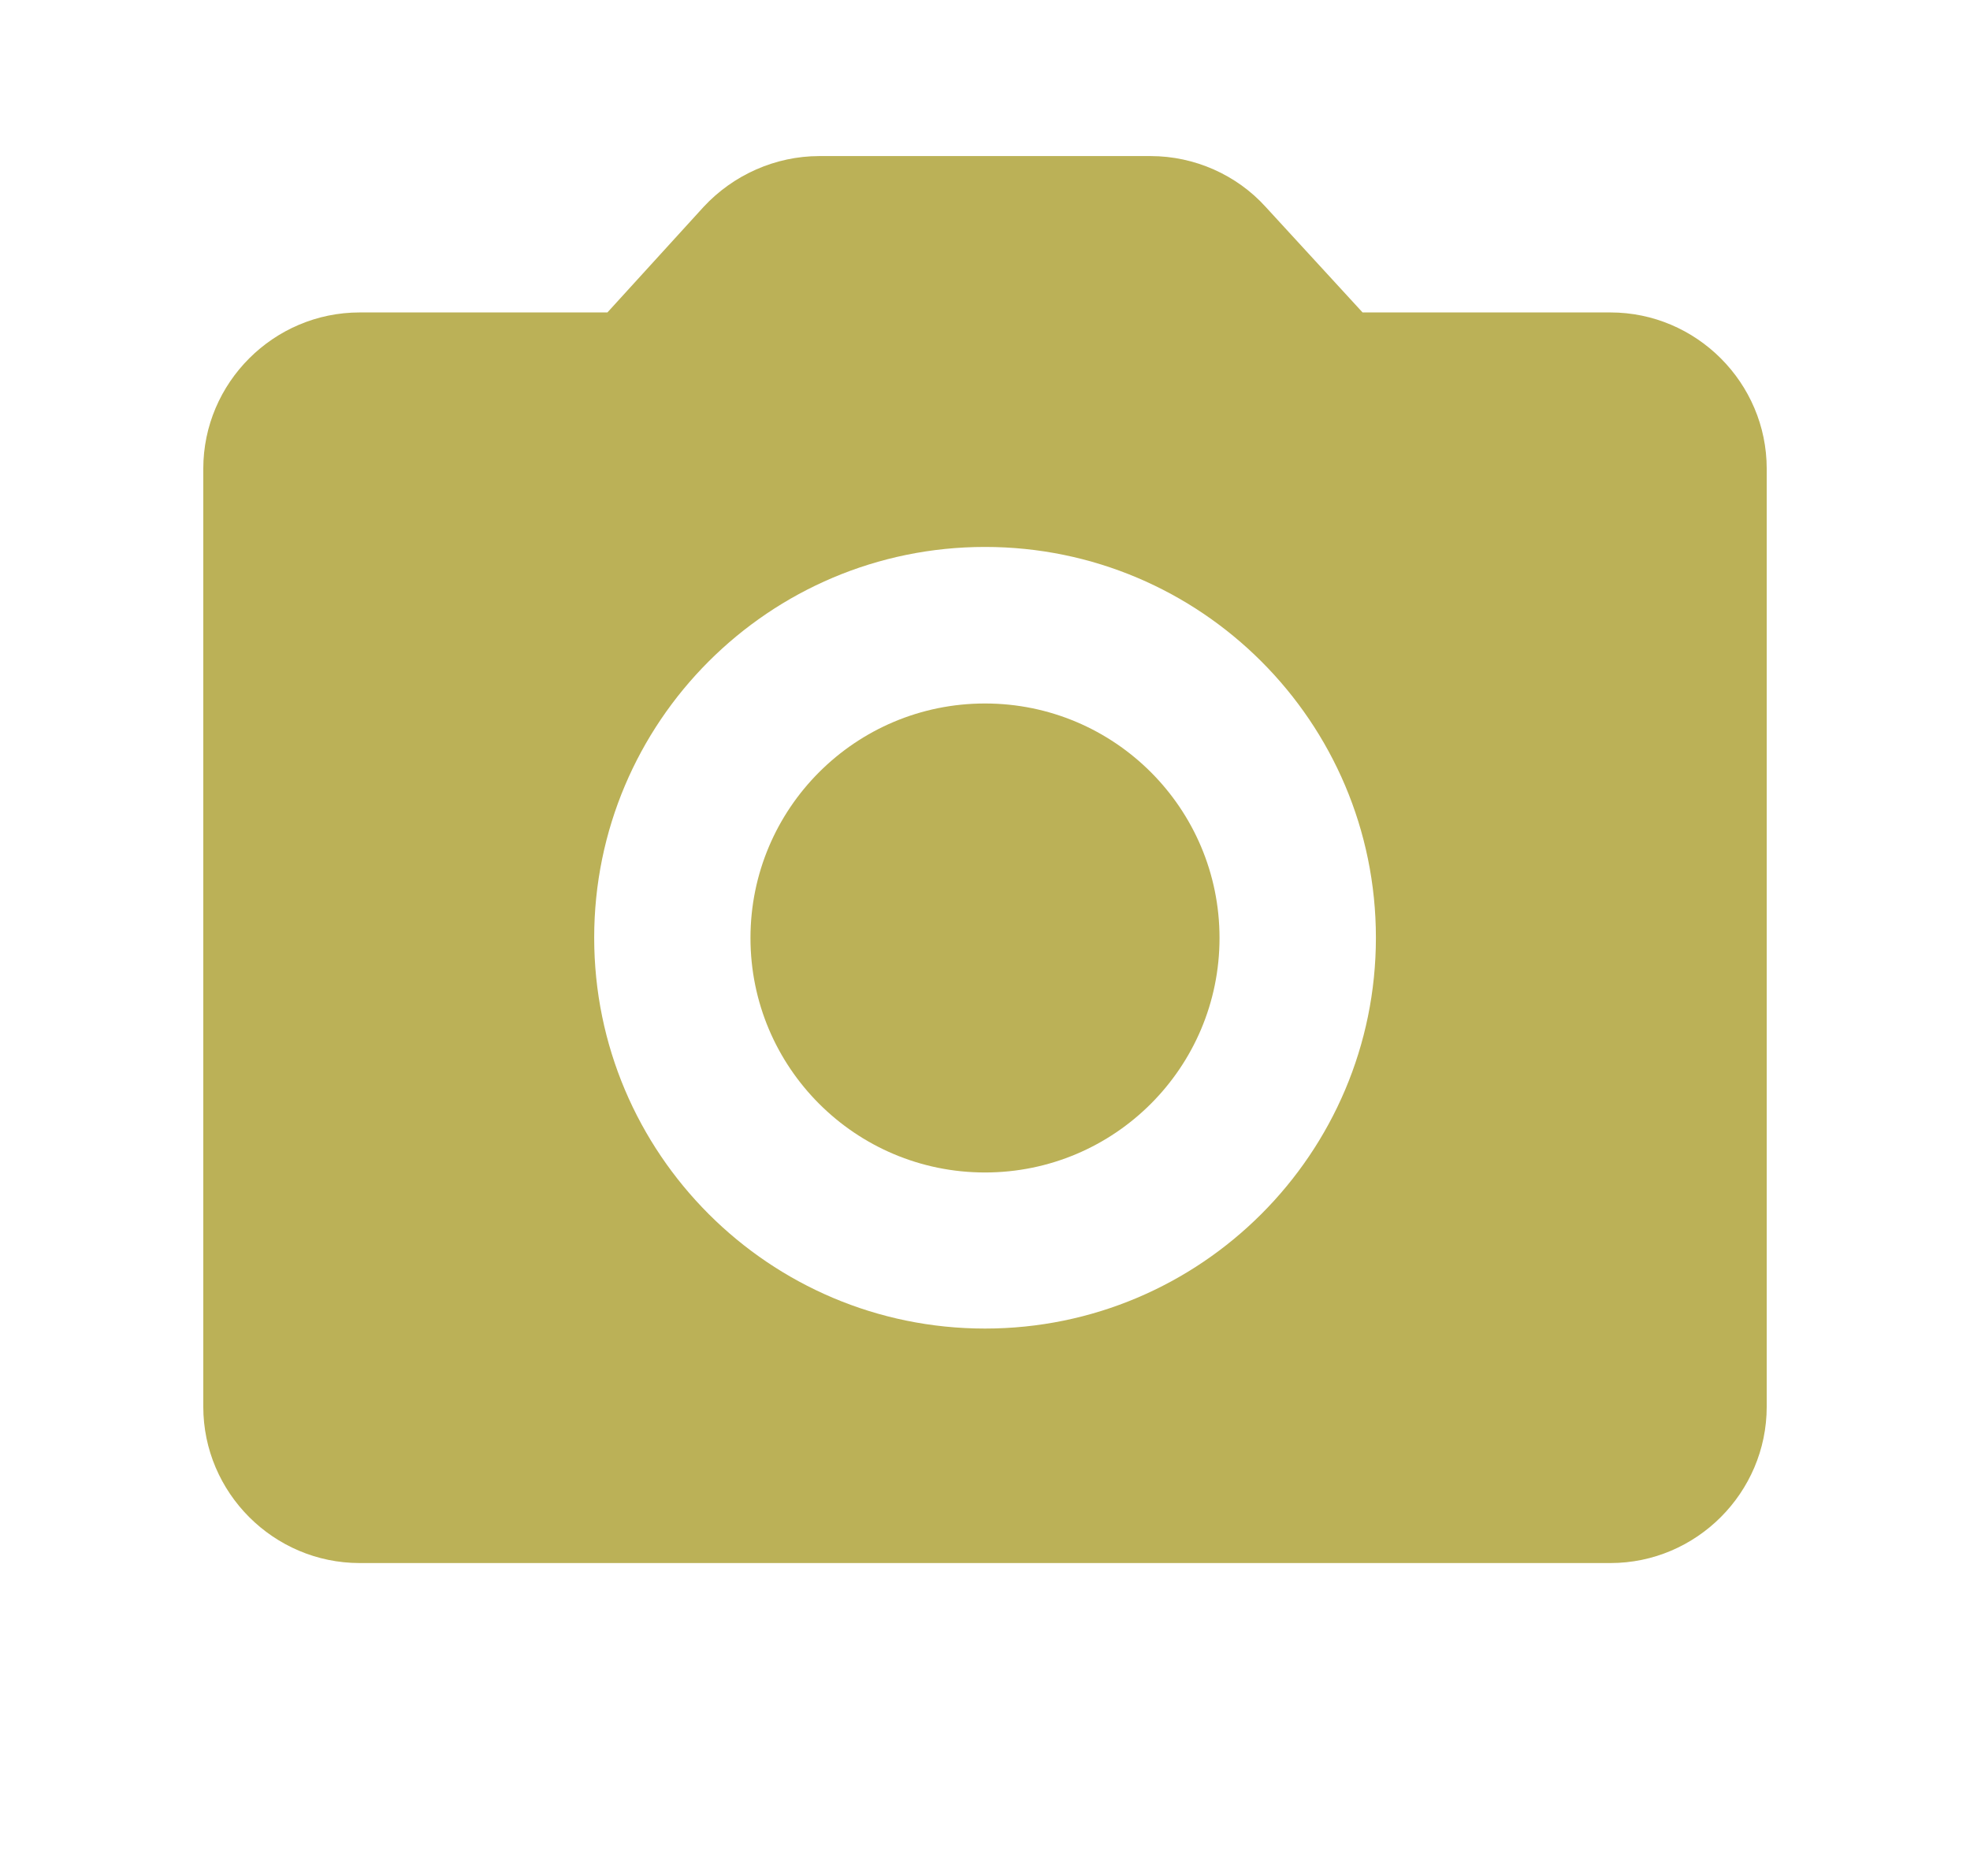
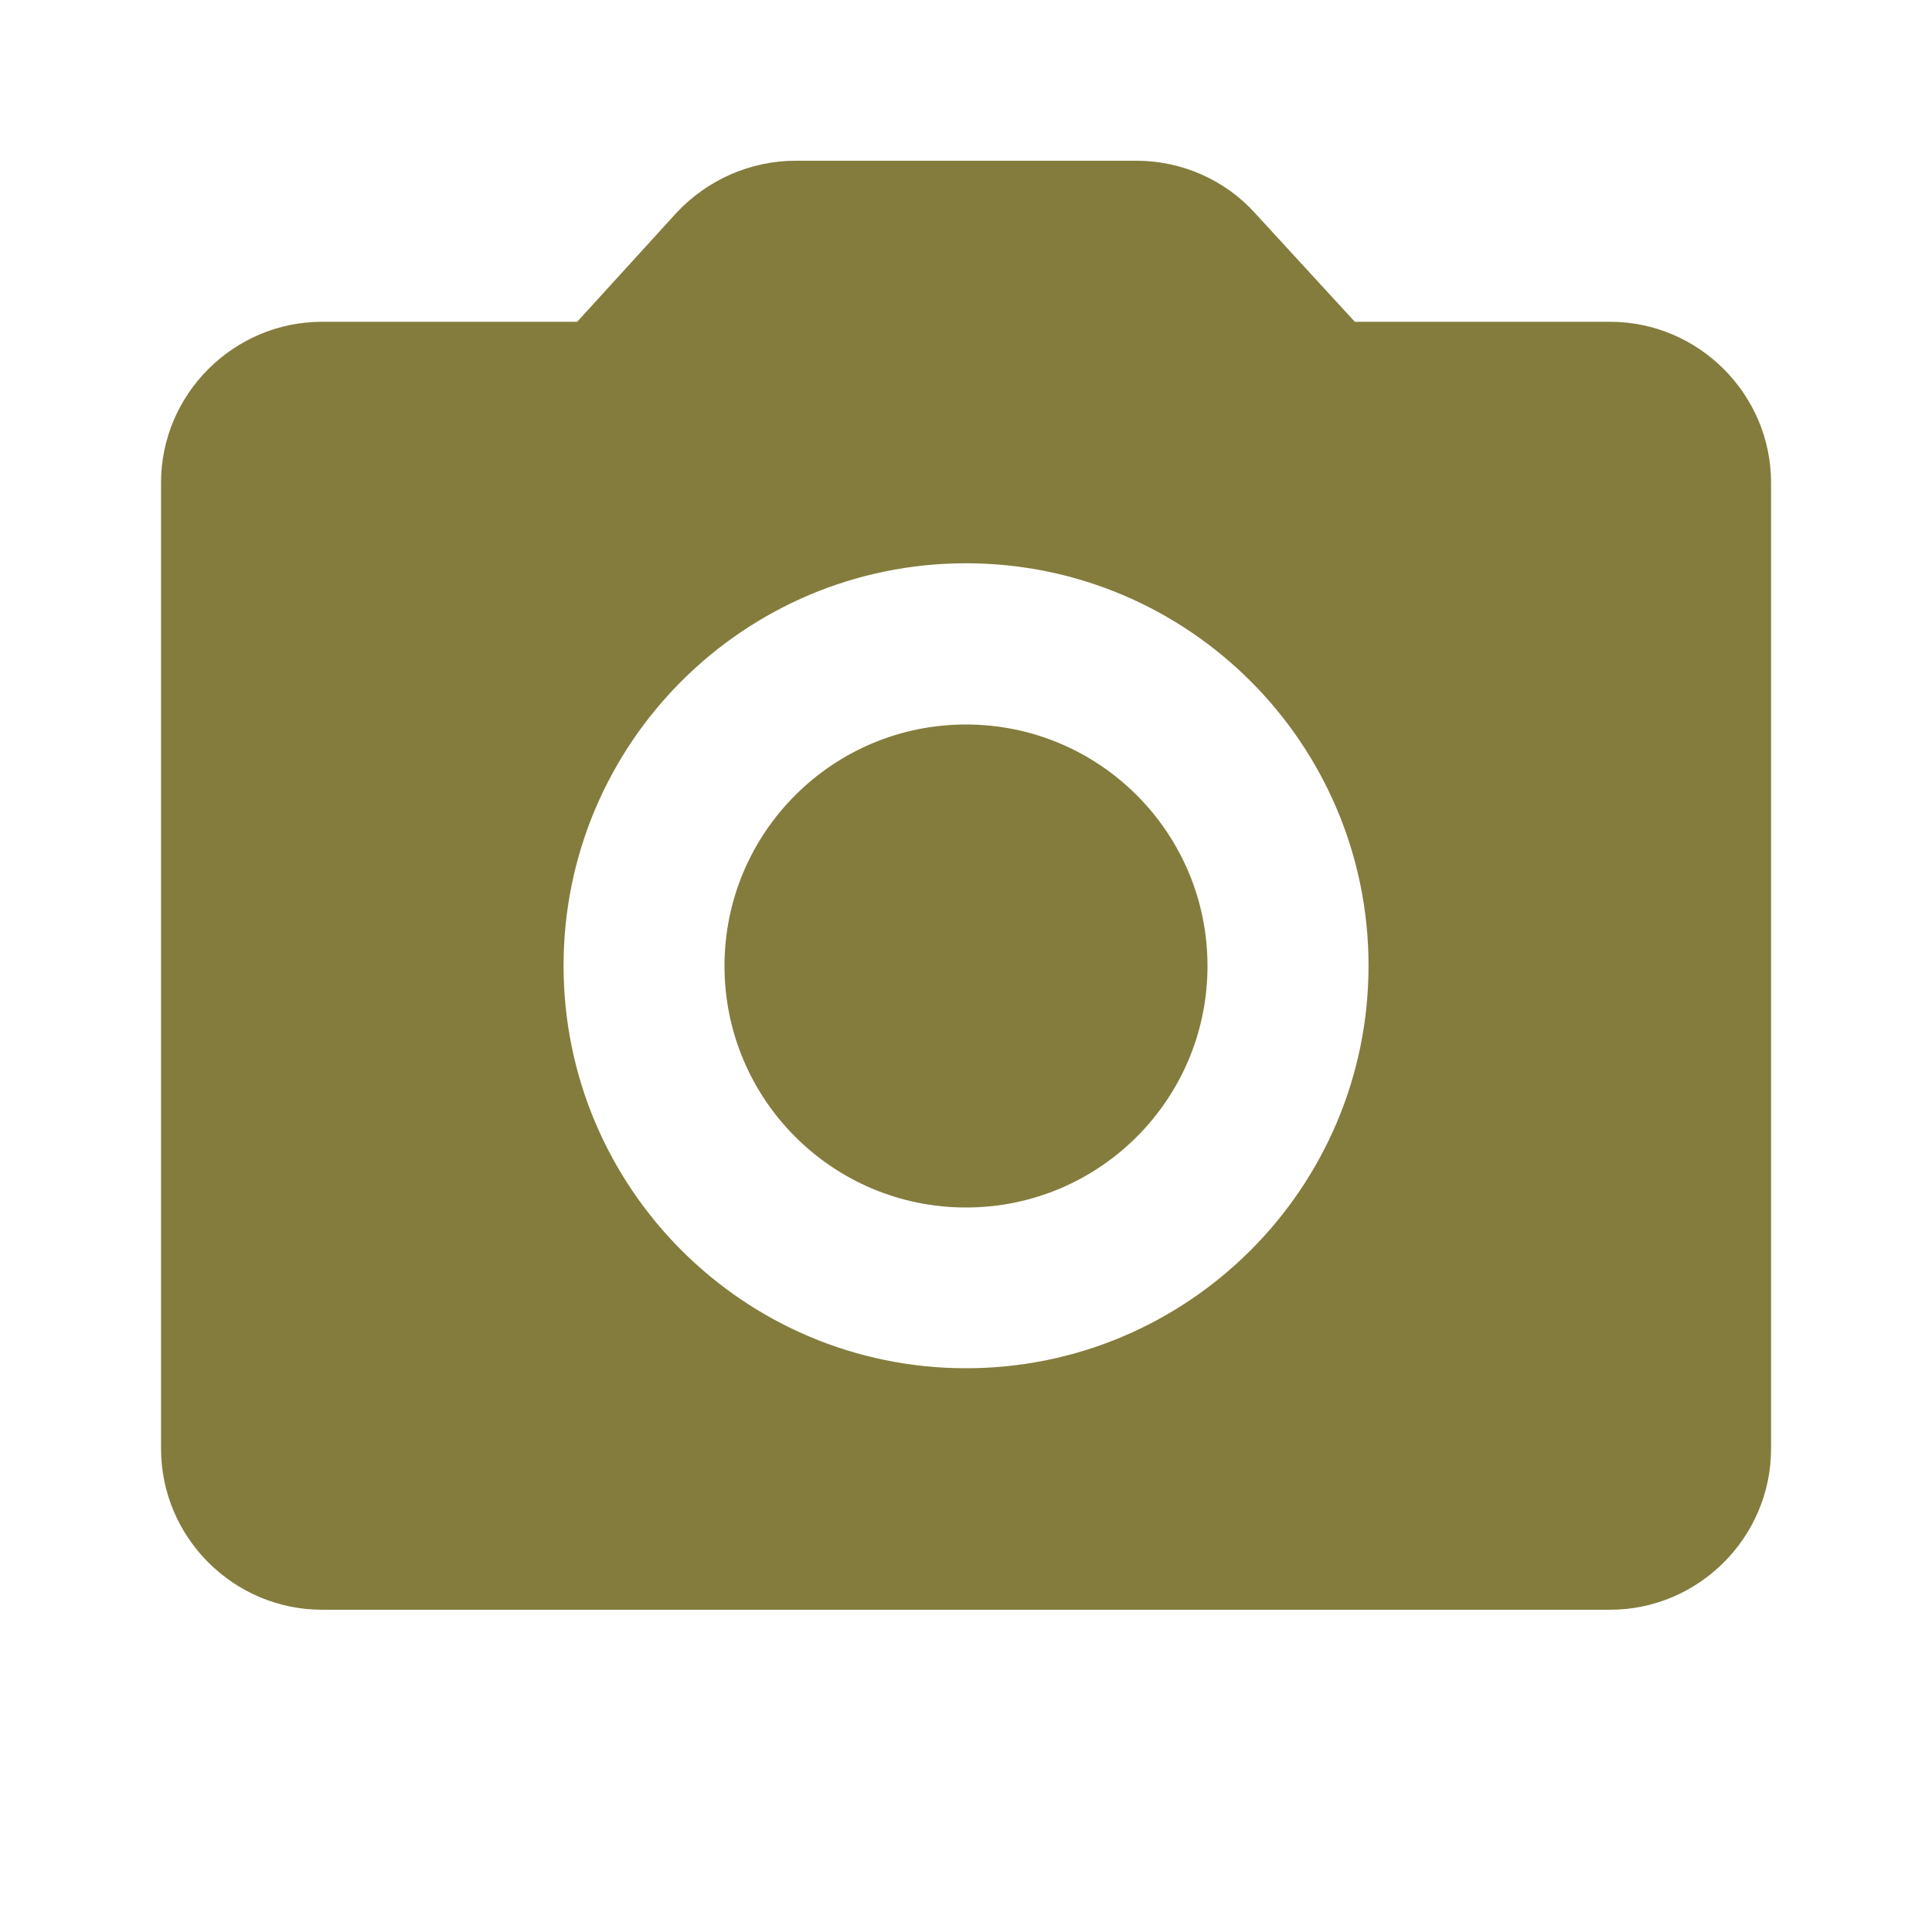
- <svg xmlns="http://www.w3.org/2000/svg" width="21" height="20" viewBox="0 0 21 20" fill="none">
-   <path d="M10.5 12.5C11.881 12.5 13 11.381 13 10C13 8.619 11.881 7.5 10.5 7.5C9.119 7.5 8 8.619 8 10C8 11.381 9.119 12.5 10.5 12.5Z" fill="#BBB157" />
-   <path d="M17.167 3.331H14.525L13.492 2.206C13.183 1.864 12.733 1.664 12.267 1.664H8.733C8.267 1.664 7.817 1.864 7.5 2.206L6.475 3.331H3.834C2.917 3.331 2.167 4.081 2.167 4.997V14.997C2.167 15.914 2.917 16.664 3.834 16.664H17.167C18.083 16.664 18.833 15.914 18.833 14.997V4.997C18.833 4.081 18.083 3.331 17.167 3.331ZM10.5 14.164C8.2 14.164 6.334 12.297 6.334 9.997C6.334 7.697 8.2 5.831 10.5 5.831C12.8 5.831 14.667 7.697 14.667 9.997C14.667 12.297 12.8 14.164 10.5 14.164Z" fill="#BBB157" />
+ <svg xmlns="http://www.w3.org/2000/svg" width="20" height="20" viewBox="0 0 20 20" fill="none">
+   <path d="M10 12.5C11.381 12.5 12.5 11.381 12.5 10C12.5 8.619 11.381 7.5 10 7.5C8.619 7.5 7.5 8.619 7.5 10C7.5 11.381 8.619 12.5 10 12.5Z" fill="#847C3D" />
+   <path d="M16.667 3.331H14.025L12.992 2.206C12.684 1.864 12.234 1.664 11.767 1.664H8.234C7.767 1.664 7.317 1.864 7 2.206L5.975 3.331H3.334C2.417 3.331 1.667 4.081 1.667 4.997V14.997C1.667 15.914 2.417 16.664 3.334 16.664H16.667C17.584 16.664 18.334 15.914 18.334 14.997V4.997C18.334 4.081 17.584 3.331 16.667 3.331ZM10 14.164C7.7 14.164 5.834 12.297 5.834 9.997C5.834 7.697 7.7 5.831 10 5.831C12.3 5.831 14.167 7.697 14.167 9.997C14.167 12.297 12.3 14.164 10 14.164Z" fill="#847C3D" />
</svg>
